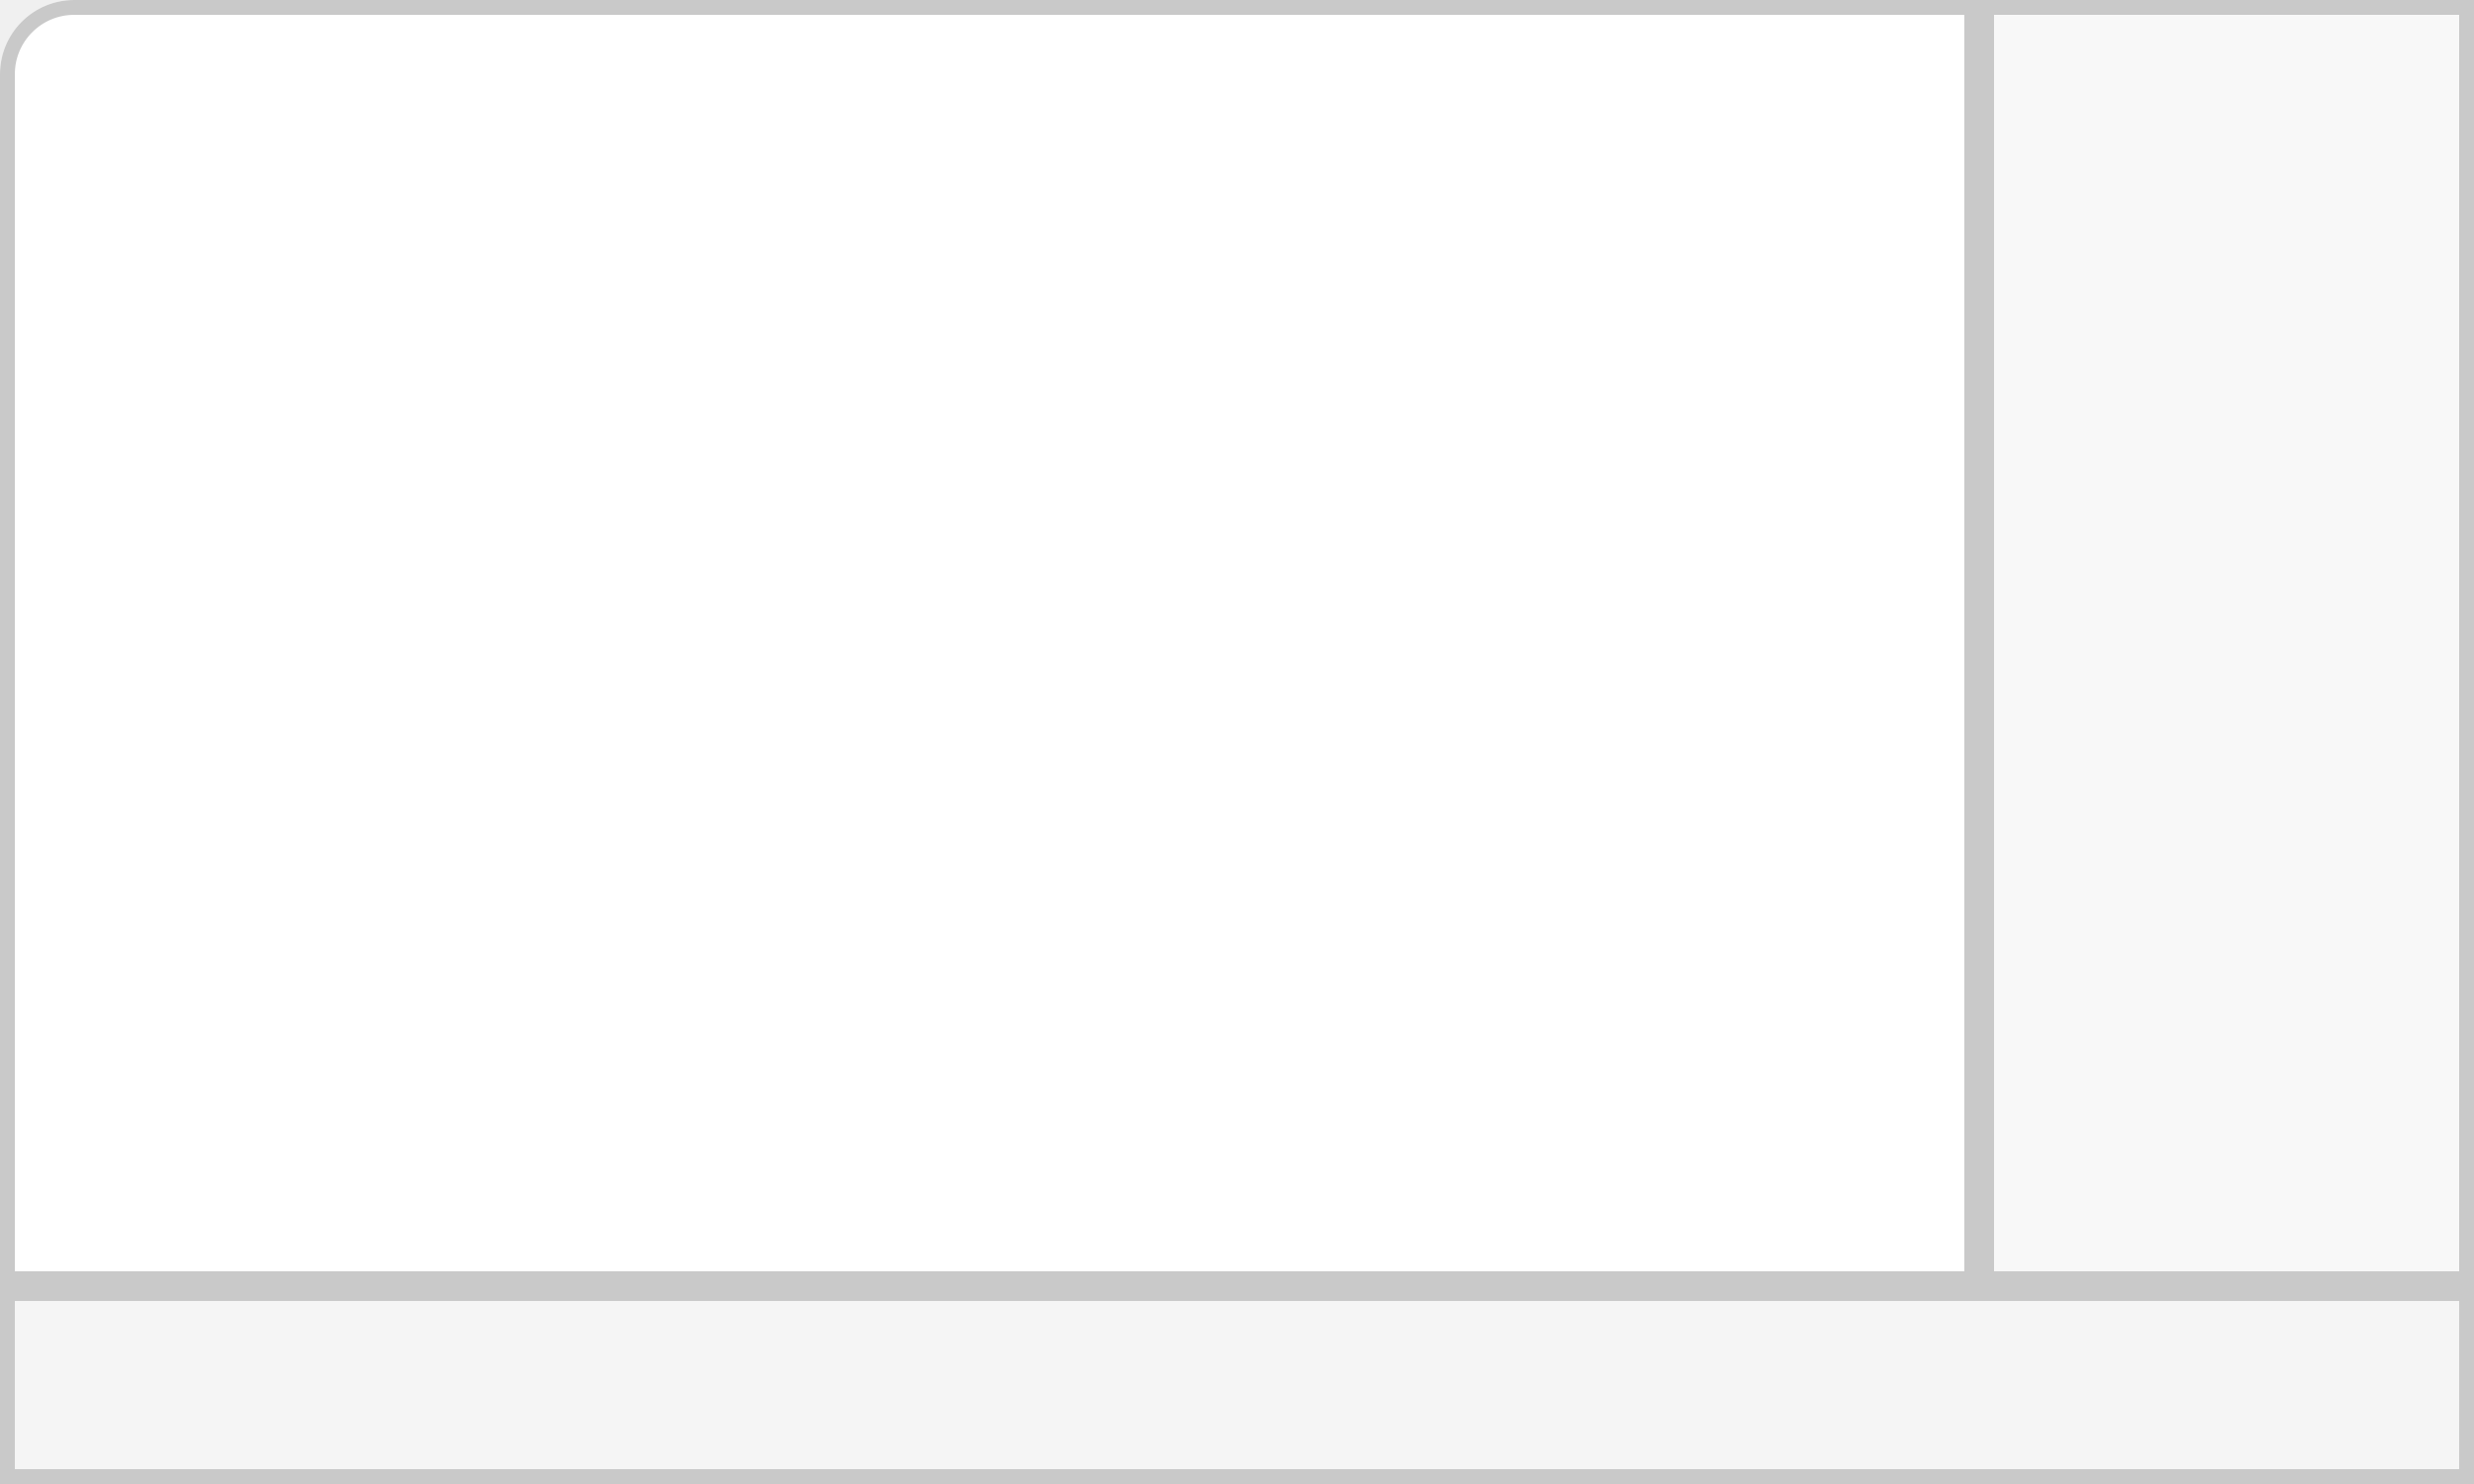
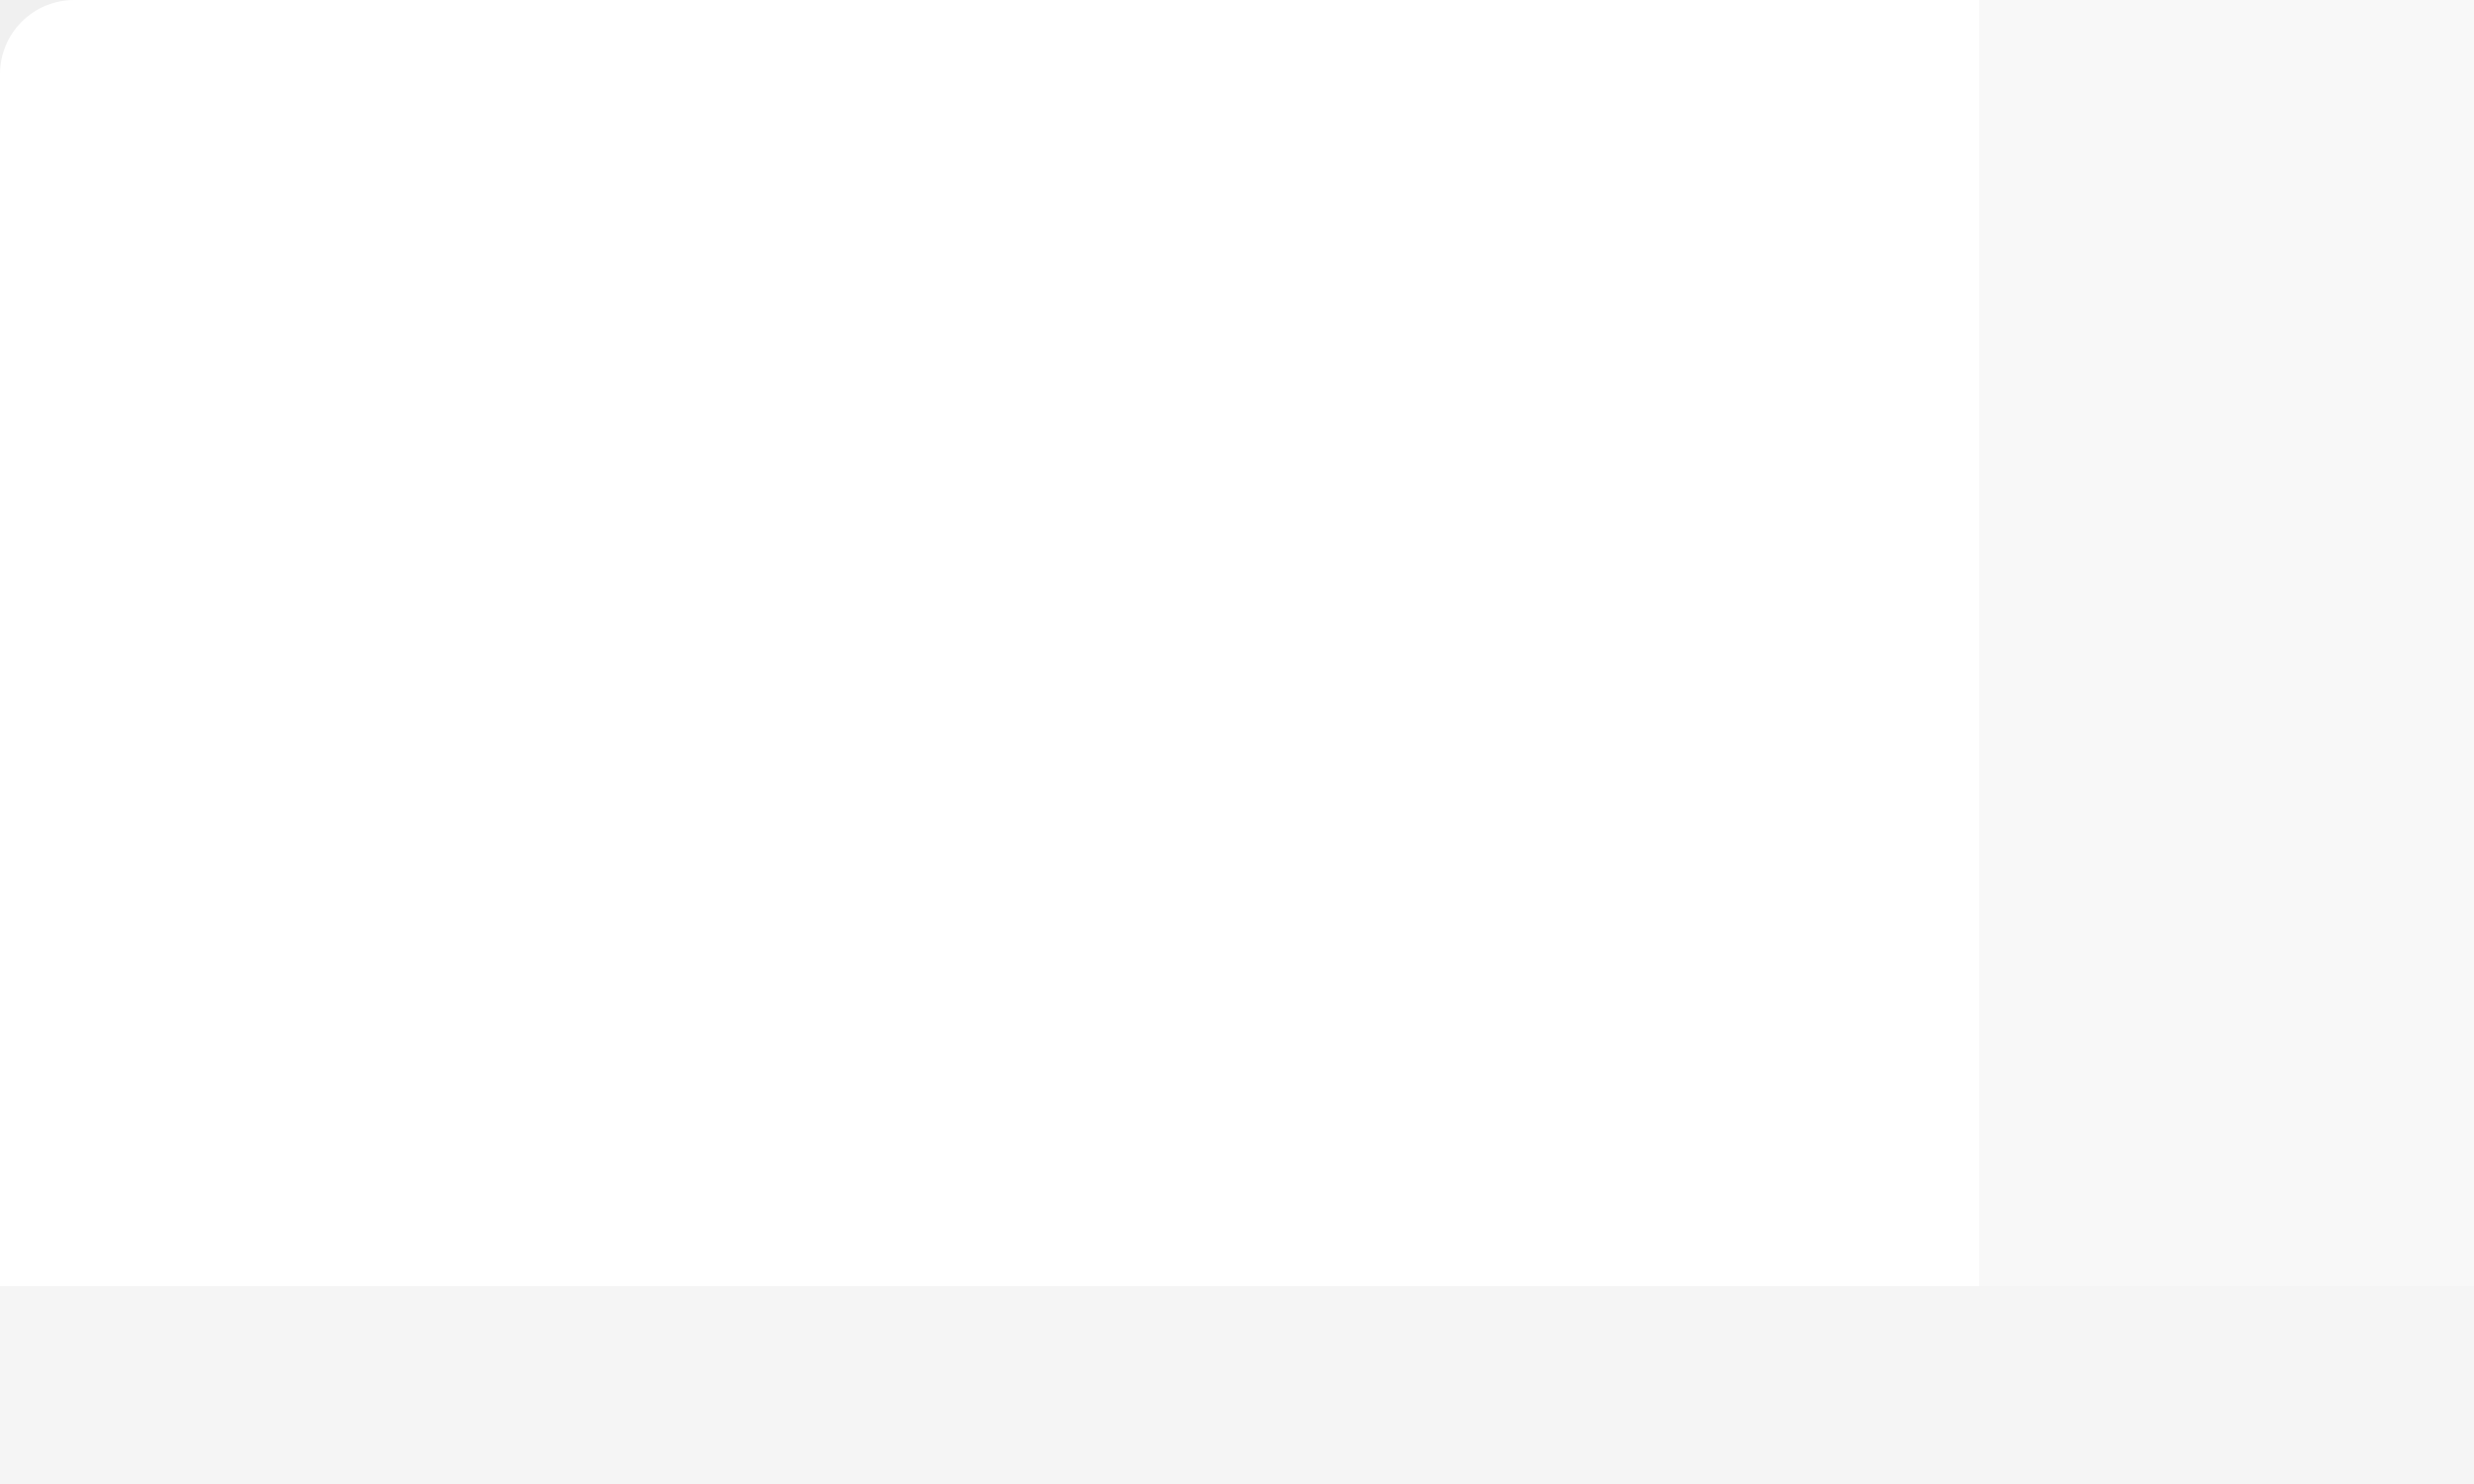
<svg xmlns="http://www.w3.org/2000/svg" width="300" height="180" viewBox="0 0 100 60">
-   <clipPath id="rim_restaurant_wall">
-     <rect x="0" y="0" width="100" height="60" rx="3" fill="#ffffff" />
-     <rect x="80" y="0" width="20" height="60" fill="#f8f8f8" />
-     <rect x="0" y="52" width="100" height="8" fill="#f5f5f5" />
-   </clipPath>
-   <g clip-path="url(#rim_restaurant_wall)">
-     <rect stroke="#c9c9c9" stroke-width="1.2" stroke-linejoin="round" x="0" y="0" width="100" height="60" rx="3" fill="#ffffff" />
-     <rect stroke="#c9c9c9" stroke-width="1.2" stroke-linejoin="round" x="80" y="0" width="20" height="60" fill="#f8f8f8" />
-     <rect stroke="#c9c9c9" stroke-width="1.2" stroke-linejoin="round" x="0" y="52" width="100" height="8" fill="#f5f5f5" />
-   </g>
+   <rect x="0" y="0" width="100" height="60" rx="3" fill="#ffffff" />
+   <rect x="80" y="0" width="20" height="60" fill="#f8f8f8" />
+   <rect x="0" y="52" width="100" height="8" fill="#f5f5f5" />
</svg>
